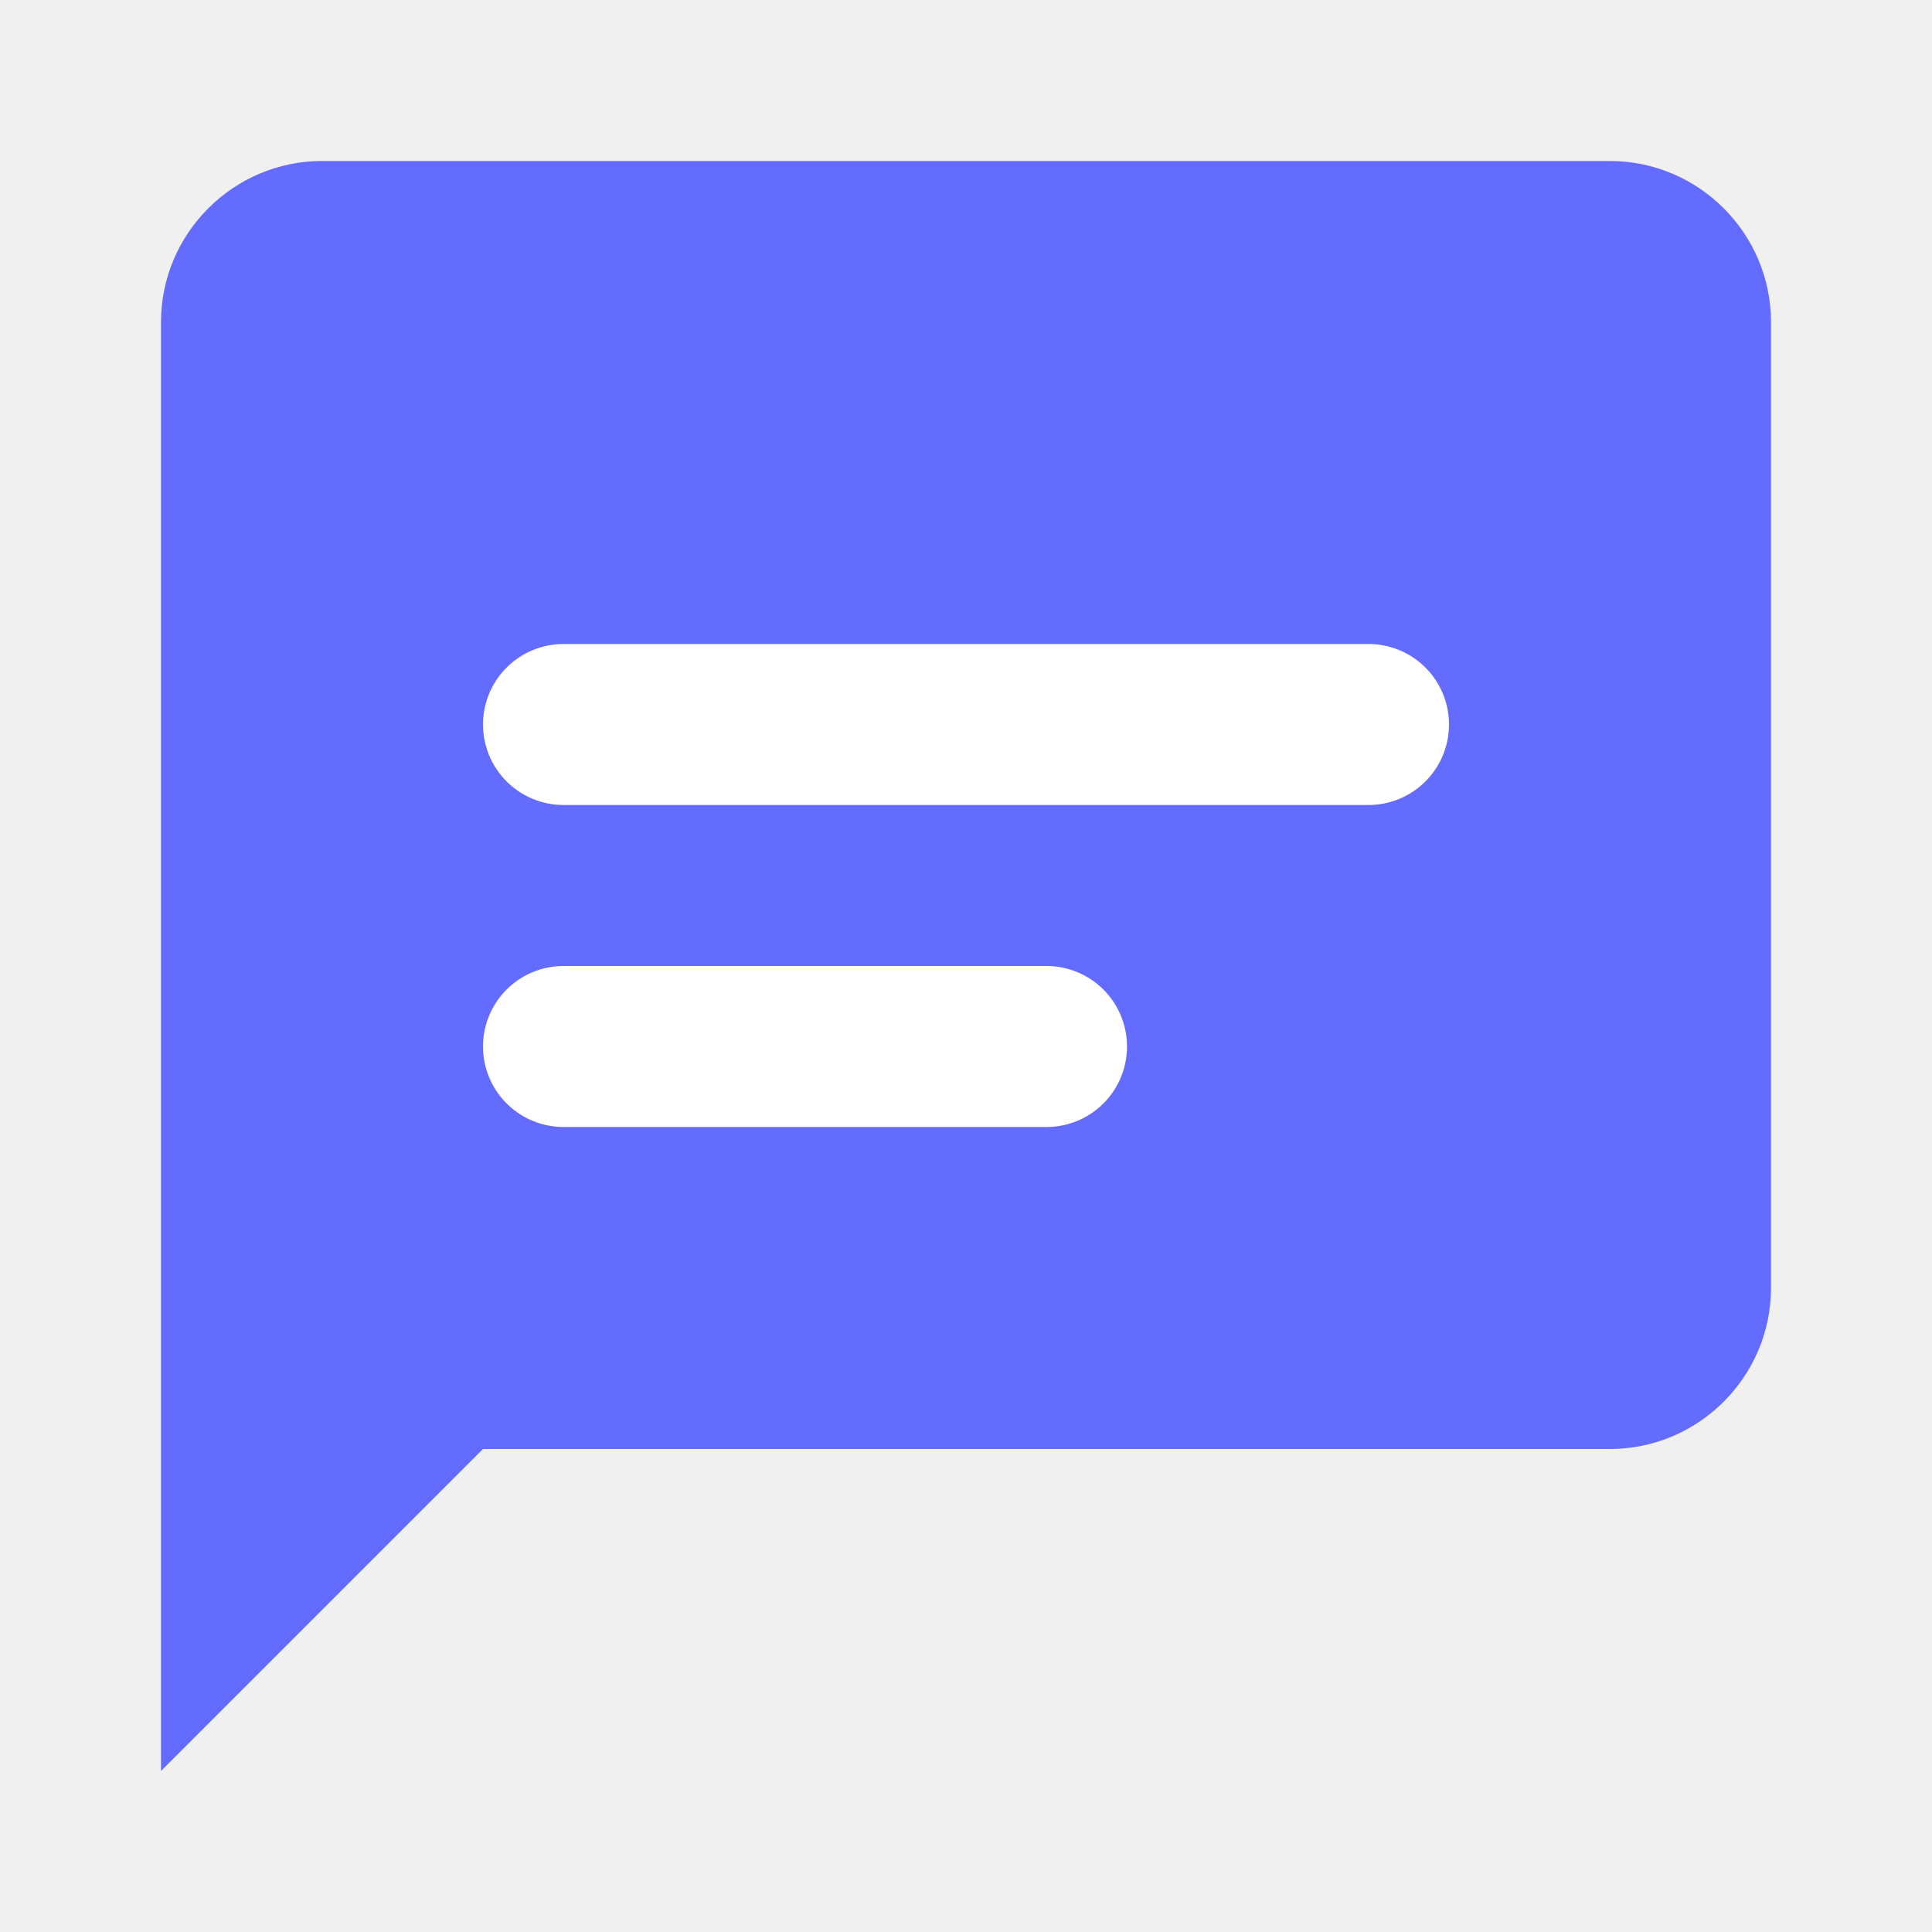
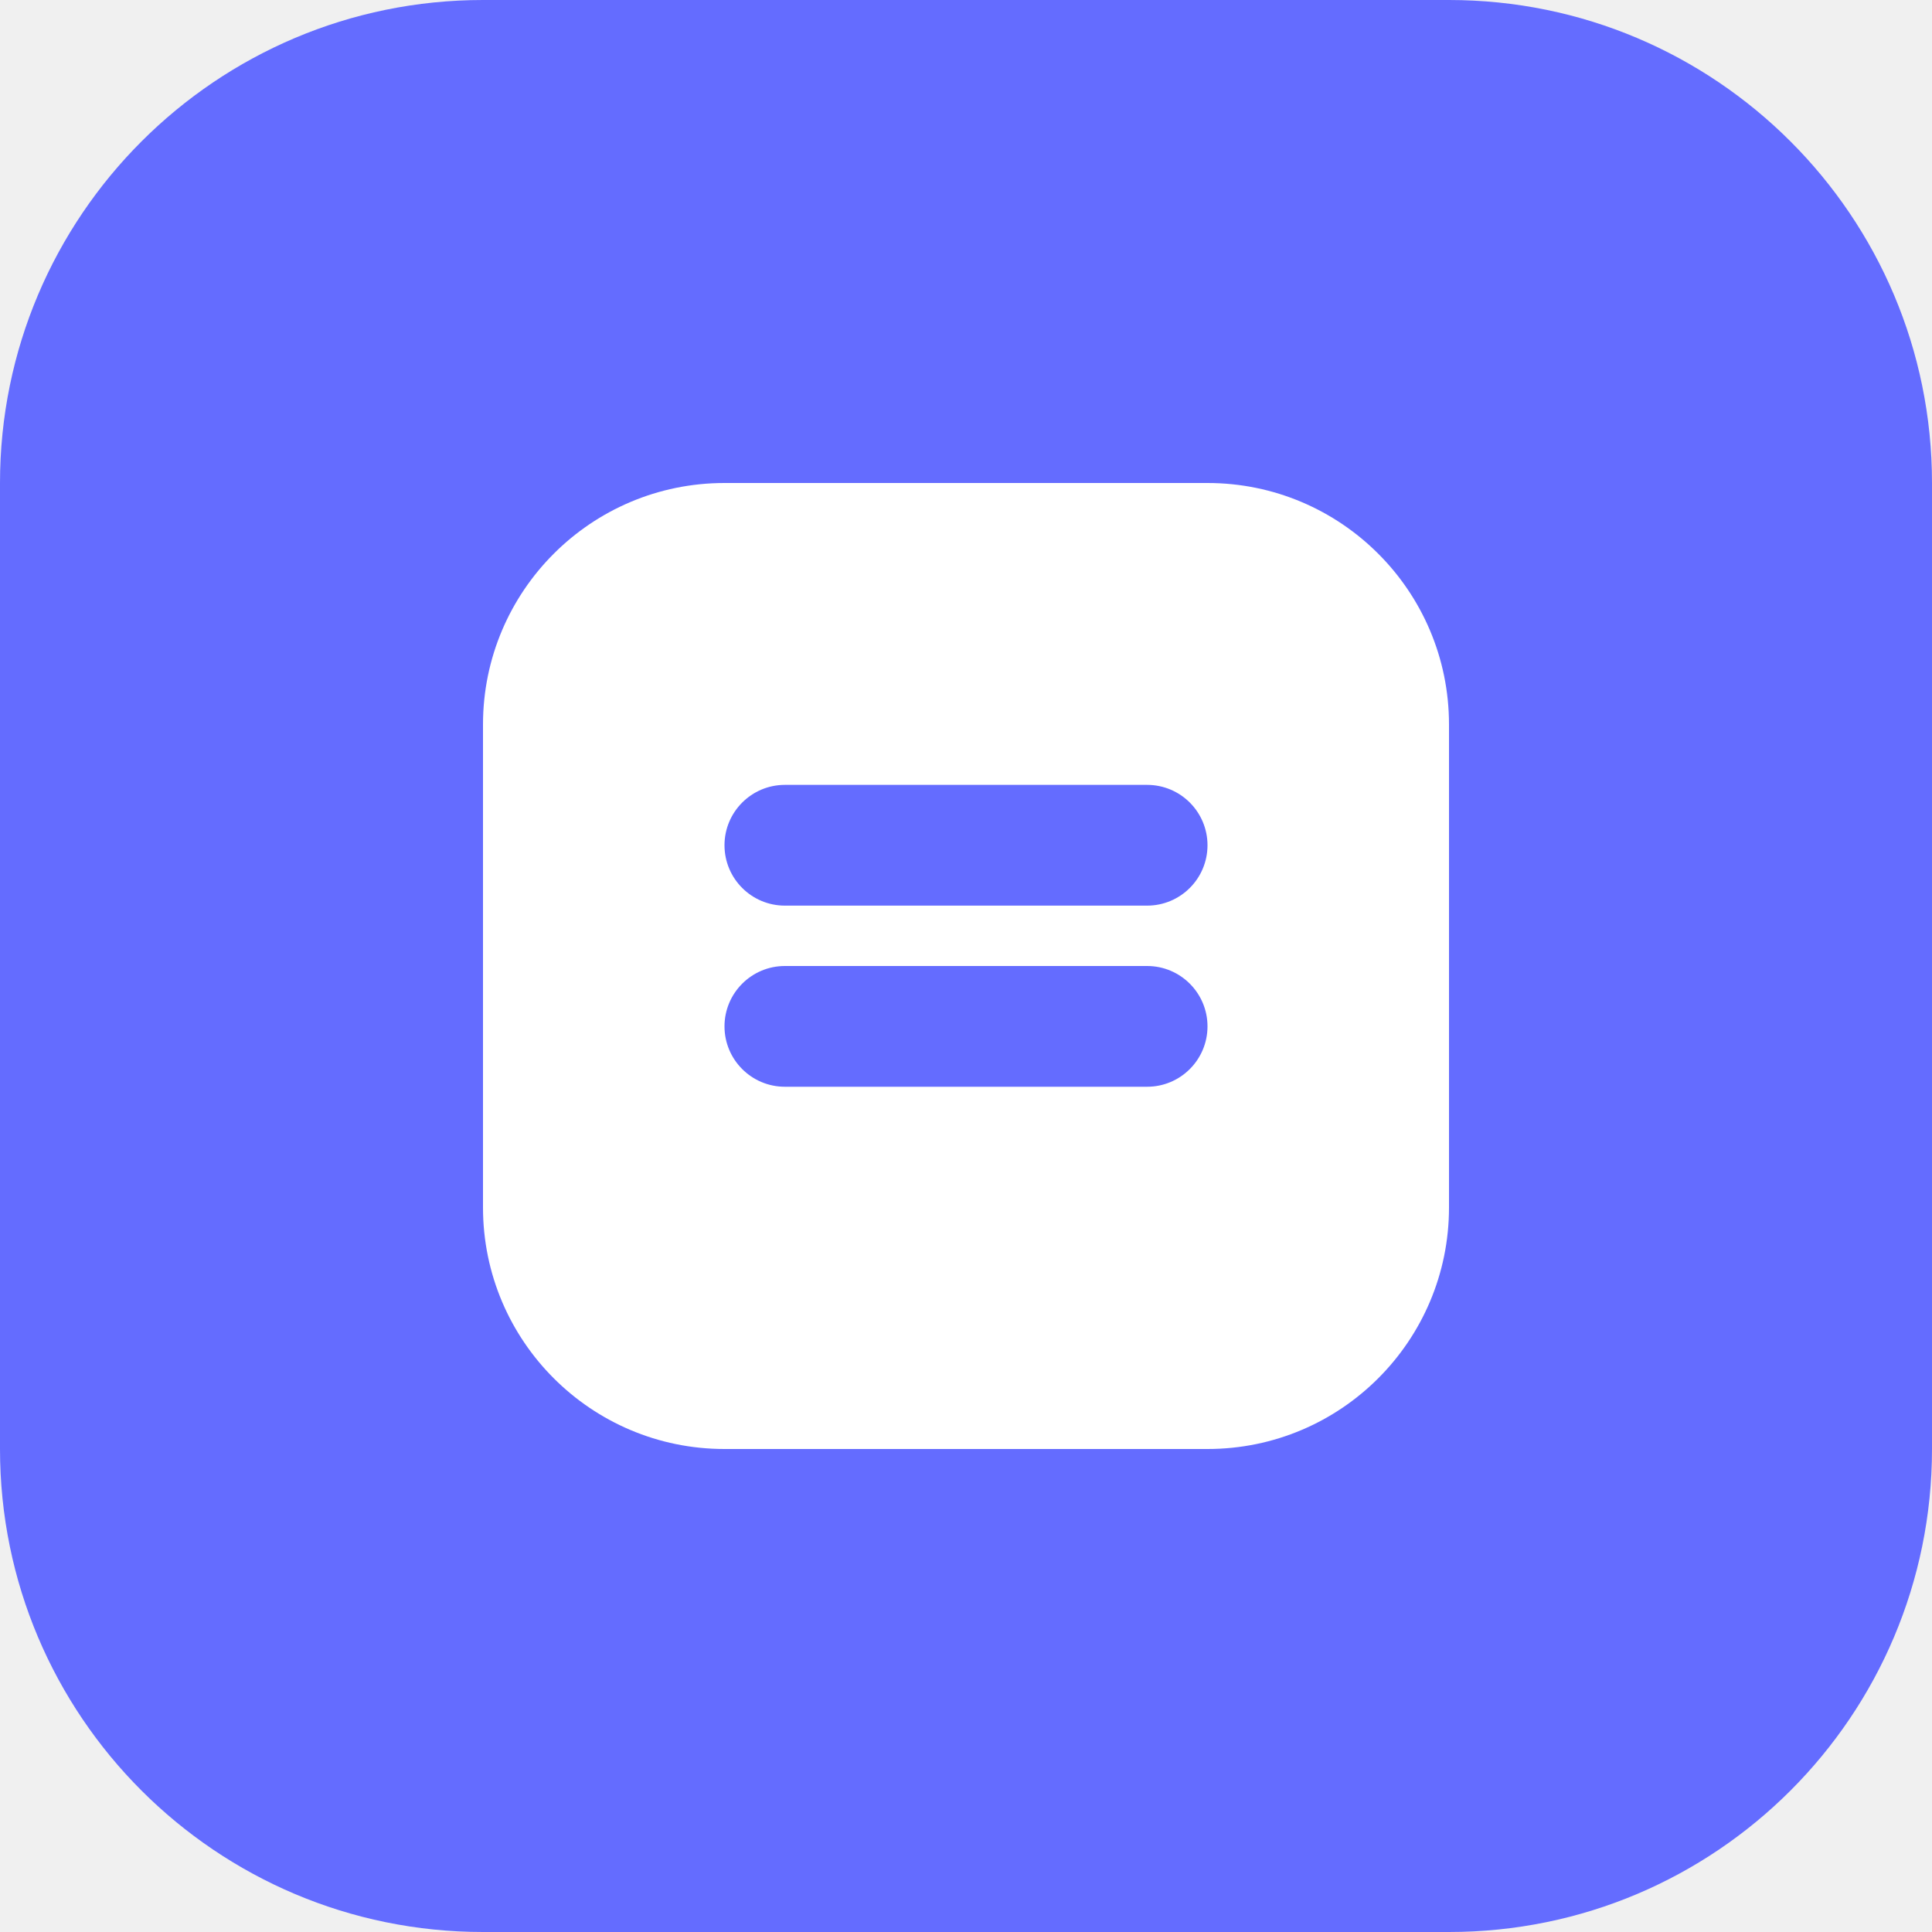
- <svg xmlns="http://www.w3.org/2000/svg" width="24" height="24" viewBox="0 0 24 24" fill="none">
-   <path d="M20 2H4C2.9 2 2 2.9 2 4V22L6 18H20C21.1 18 22 17.1 22 16V4C22 2.9 21.1 2 20 2Z" fill="#646cff" />
-   <path d="M7 9H17M7 13H13" stroke="white" stroke-width="2" stroke-linecap="round" />
+ <svg xmlns="http://www.w3.org/2000/svg" width="32" height="32" viewBox="0 0 32 32" fill="none">
+   <rect width="32" height="32" rx="8" fill="#646CFF" />
+   <path d="M8 12C8 9.791 9.791 8 12 8H20C22.209 8 24 9.791 24 12V20C24 22.209 22.209 24 20 24H12C9.791 24 8 22.209 8 20V12Z" fill="white" />
+   <path d="M12 14C12 13.448 12.448 13 13 13H19C19.552 13 20 13.448 20 14C20 14.552 19.552 15 19 15H13C12.448 15 12 14.552 12 14Z" fill="#646CFF" />
+   <path d="M12 17C12 16.448 12.448 16 13 16H19C19.552 16 20 16.448 20 17C20 17.552 19.552 18 19 18H13C12.448 18 12 17.552 12 17Z" fill="#646CFF" />
</svg>
